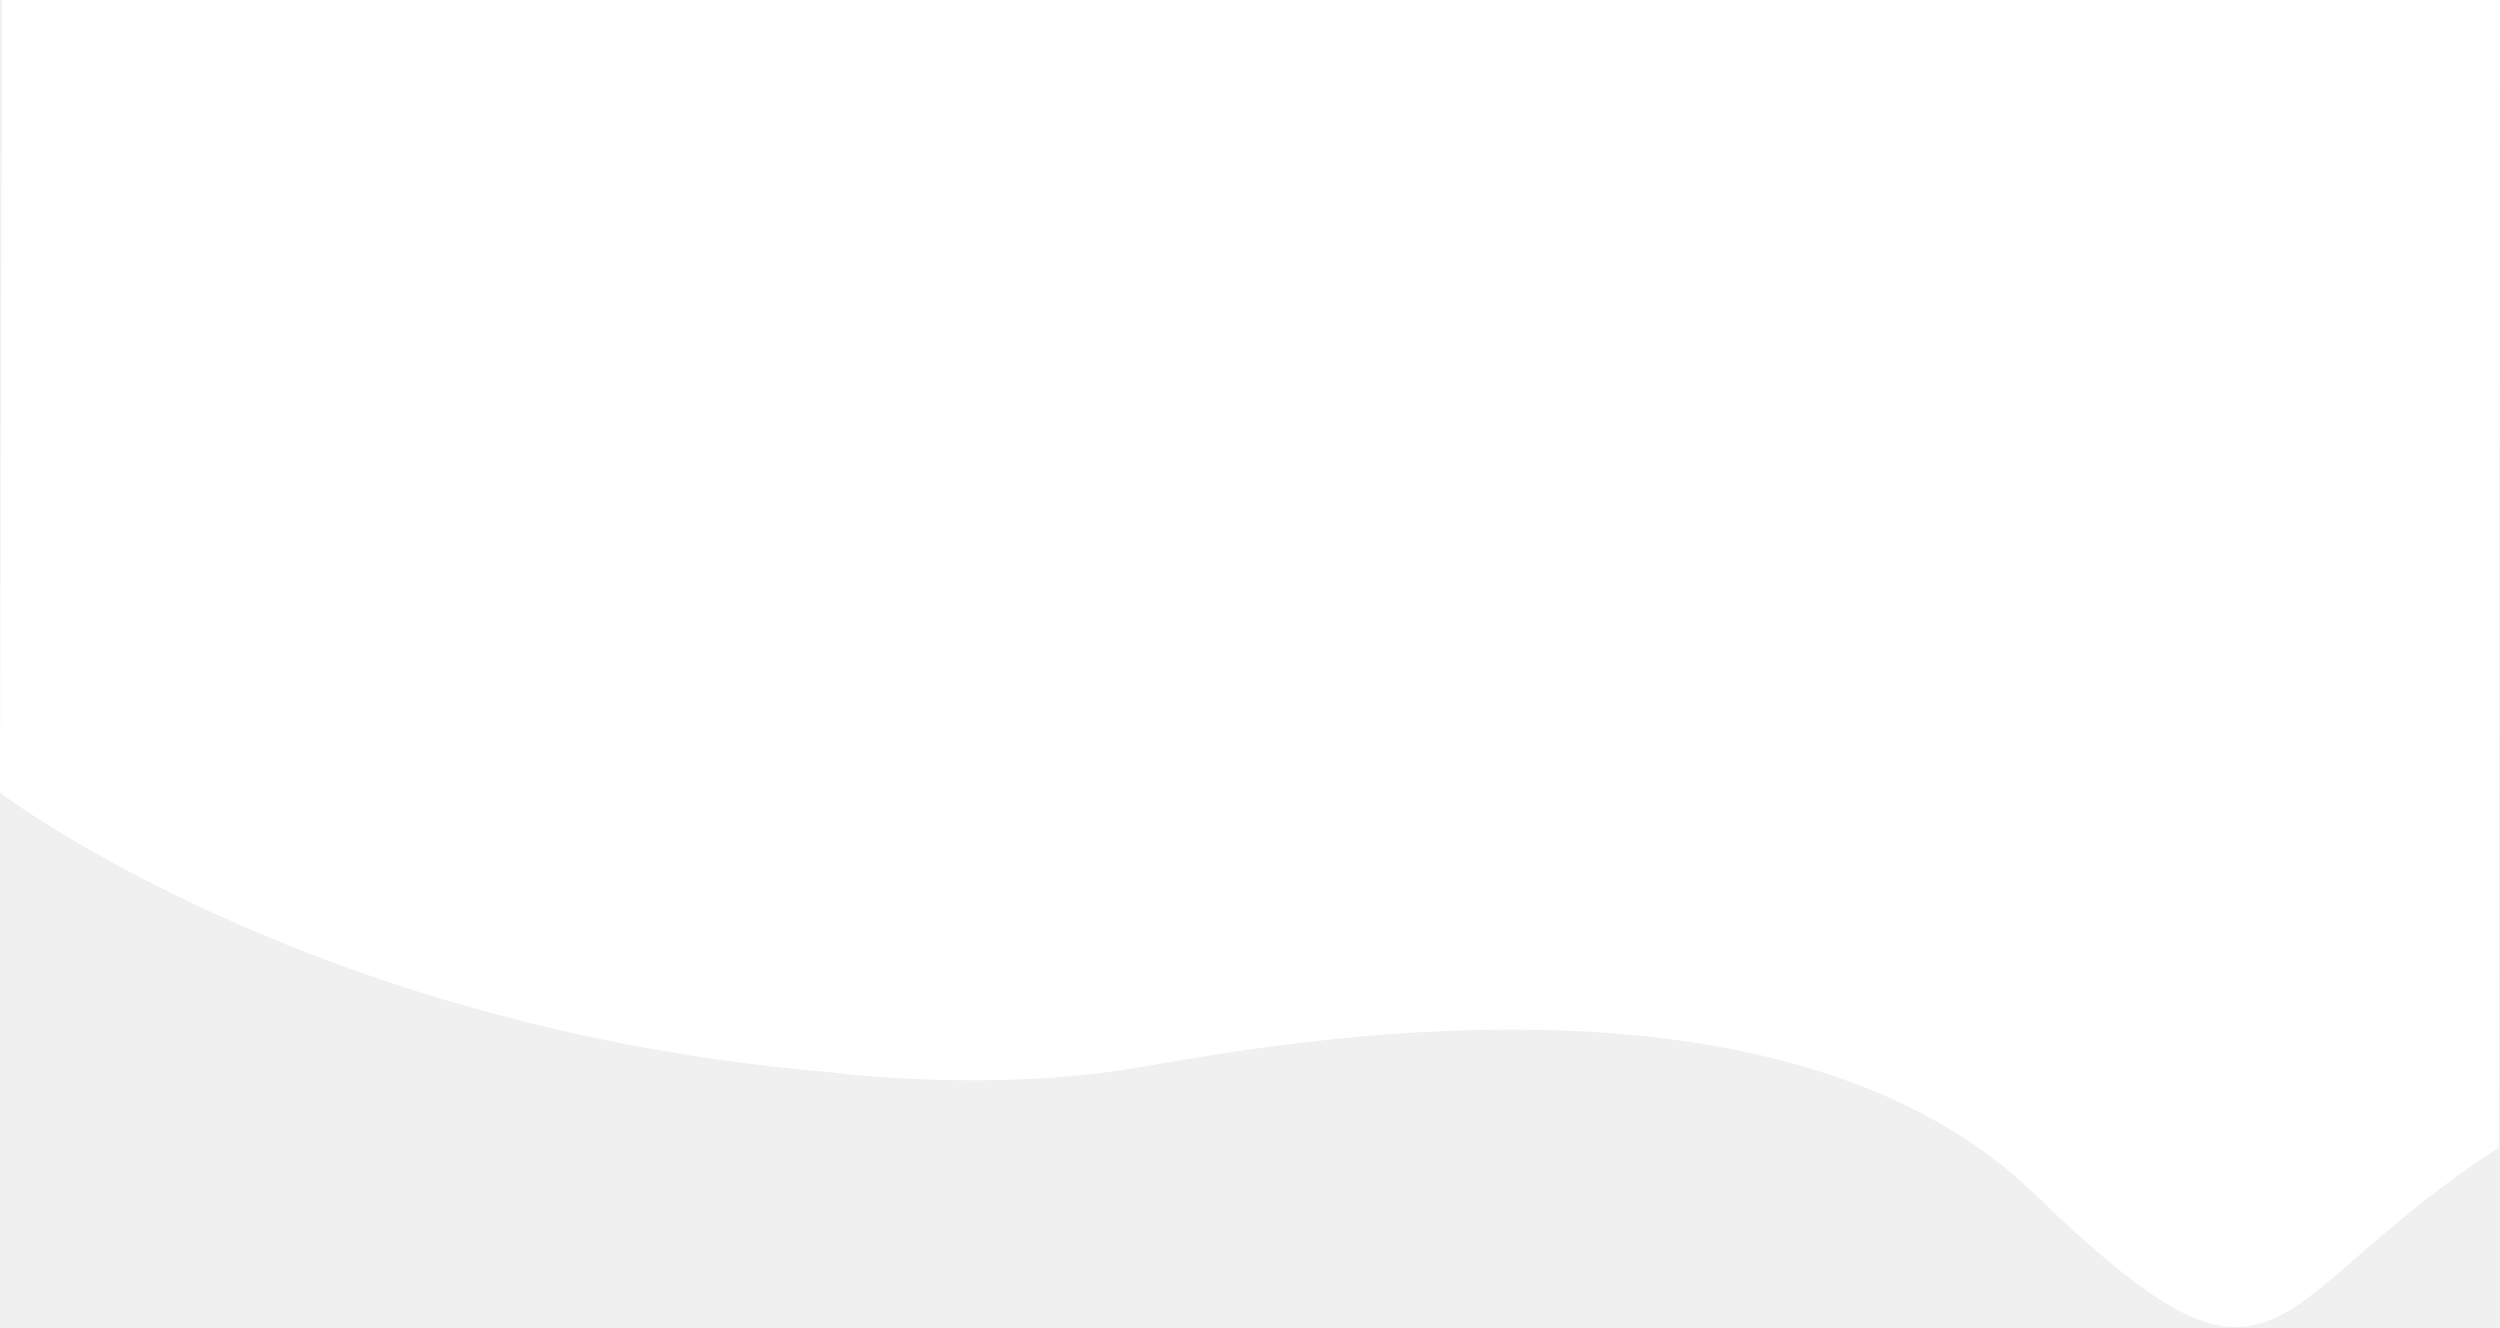
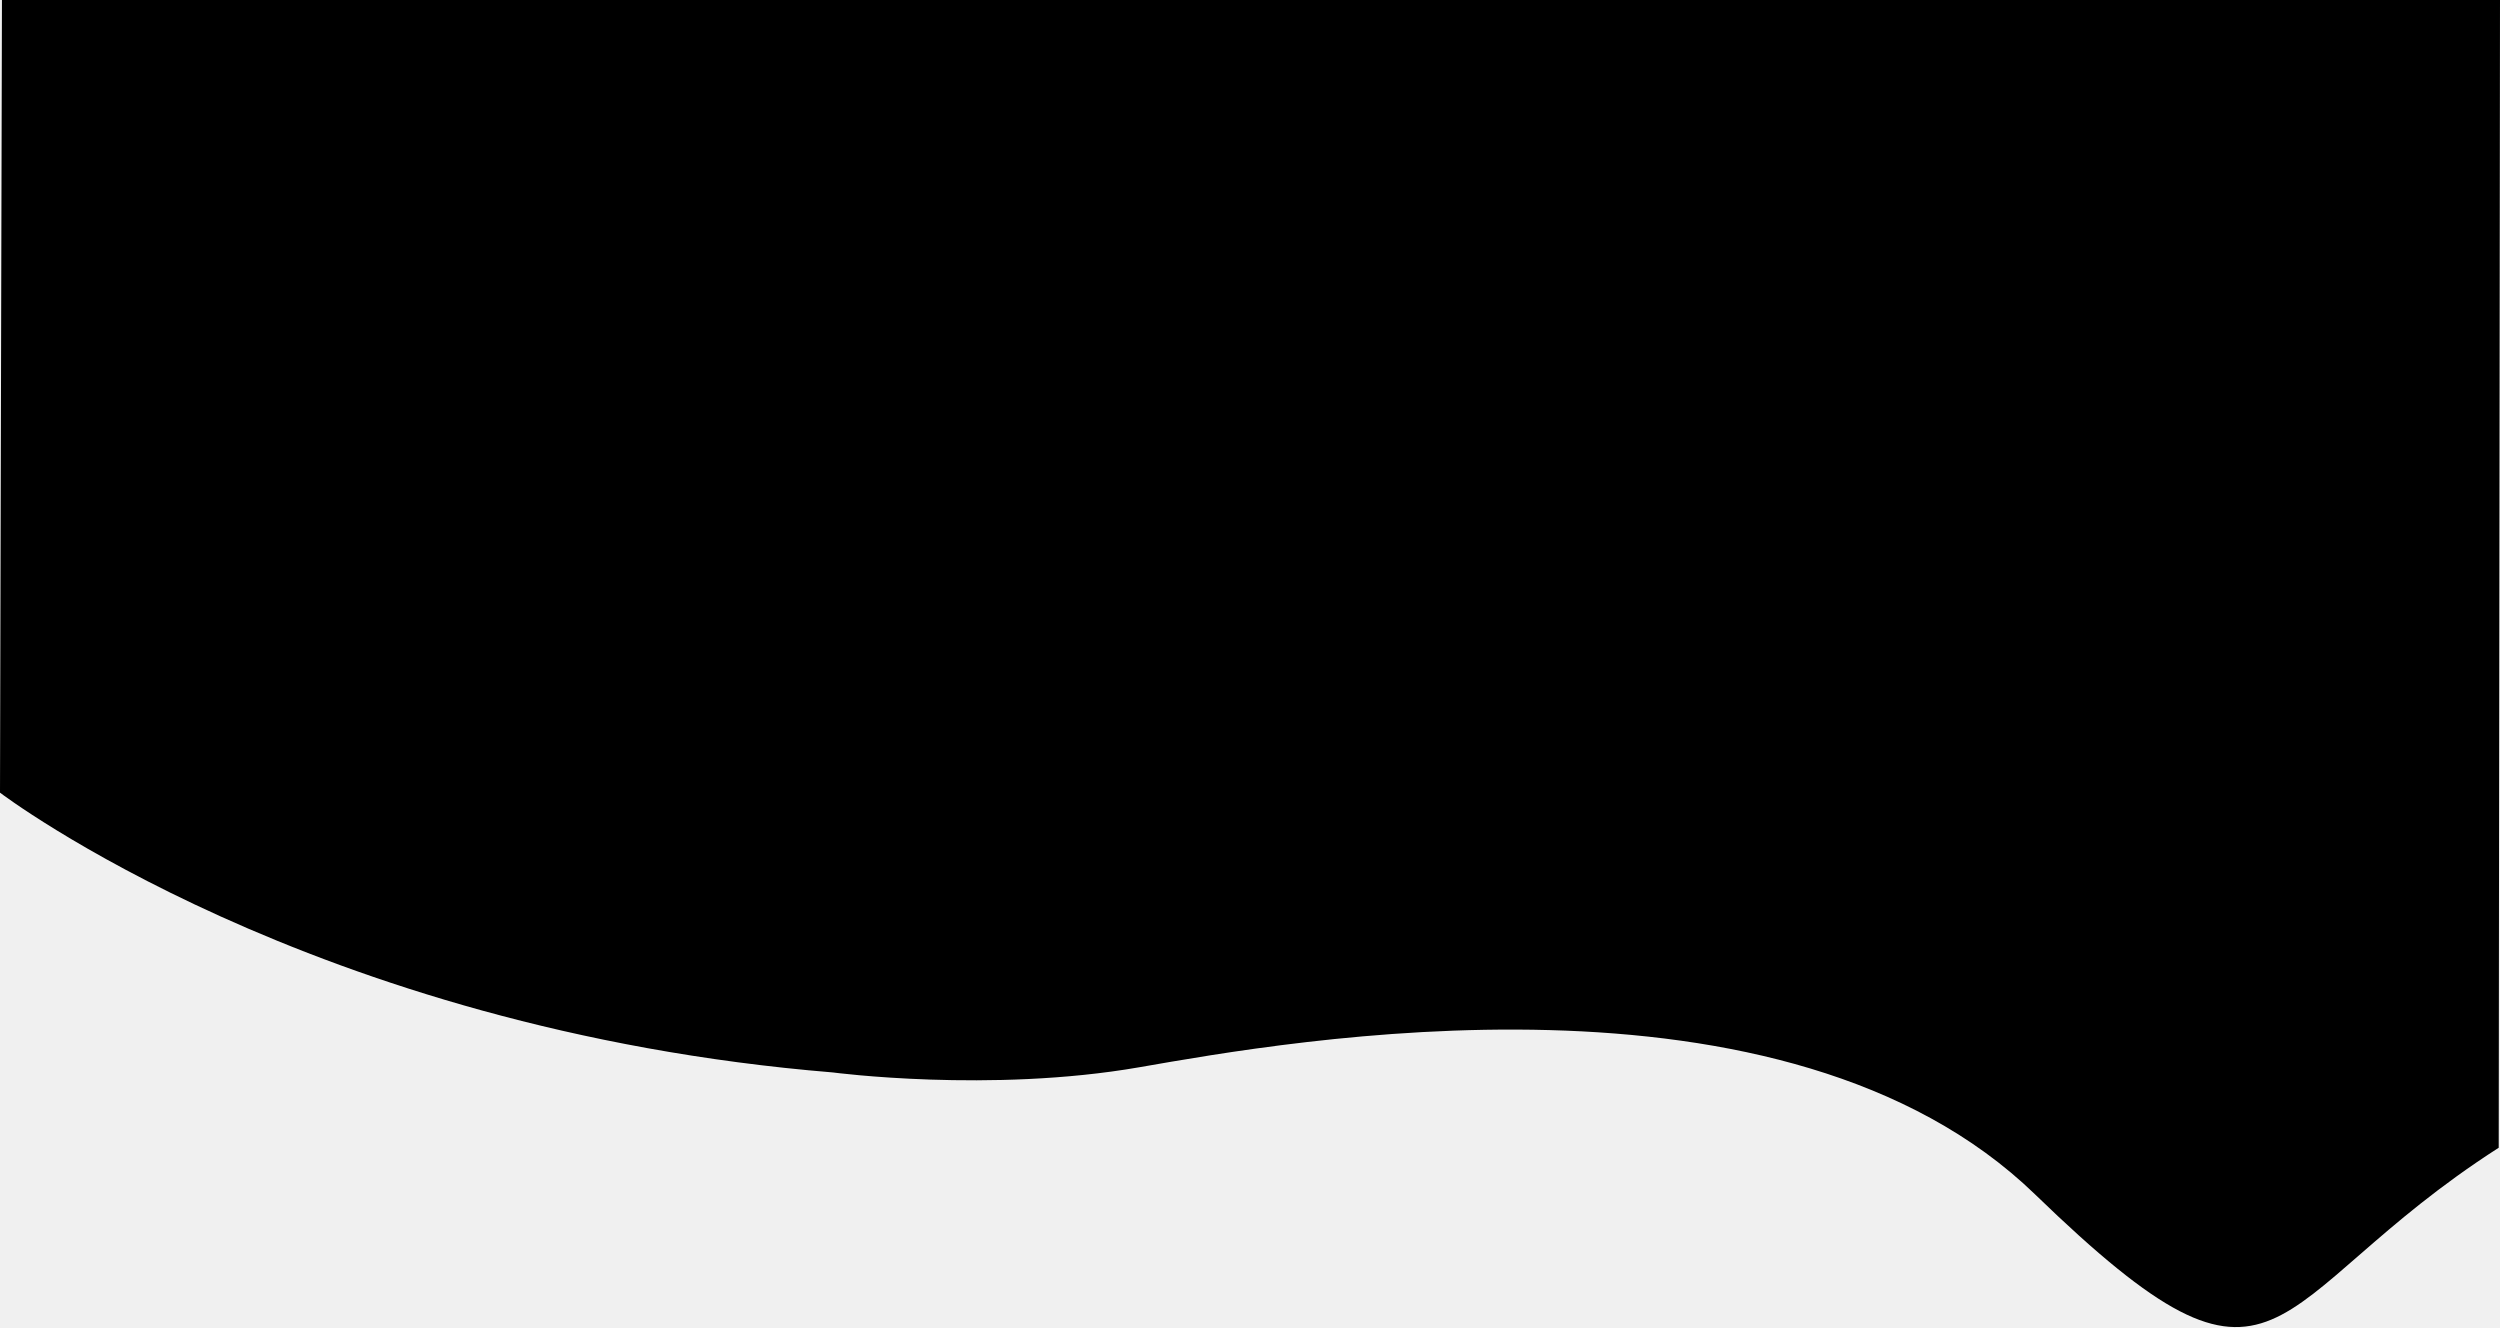
- <svg xmlns="http://www.w3.org/2000/svg" id="Layer_1" data-name="Layer 1" width="1925.5" height="1022.11" viewBox="0 0 1925.5 1022.11">
+ <svg xmlns="http://www.w3.org/2000/svg" id="Layer_2" data-name="Layer 2" width="1925.5" height="1022.11" viewBox="0 0 1925.5 1022.11">
  <defs>
    <style>
      .cls-1 {
-         fill: #fff;
        stroke-width: 0px;
      }
    </style>
  </defs>
-   <path class="cls-1" d="m0,610.5s239.5,182.5,641.5,215.5c0,0,121,16,236-4s497-89,690,98,173,82,357-36l1-884H1.5L0,610.5Z" />
+   <g id="Layer_1-2" data-name="Layer 1">
+     <path class="cls-1" d="m0,610.5s239.5,182.5,641.5,215.5c0,0,121,16,236-4s497-89,690,98,173,82,357-36l1-884H1.5L0,610.5Z" />
+   </g>
</svg>
